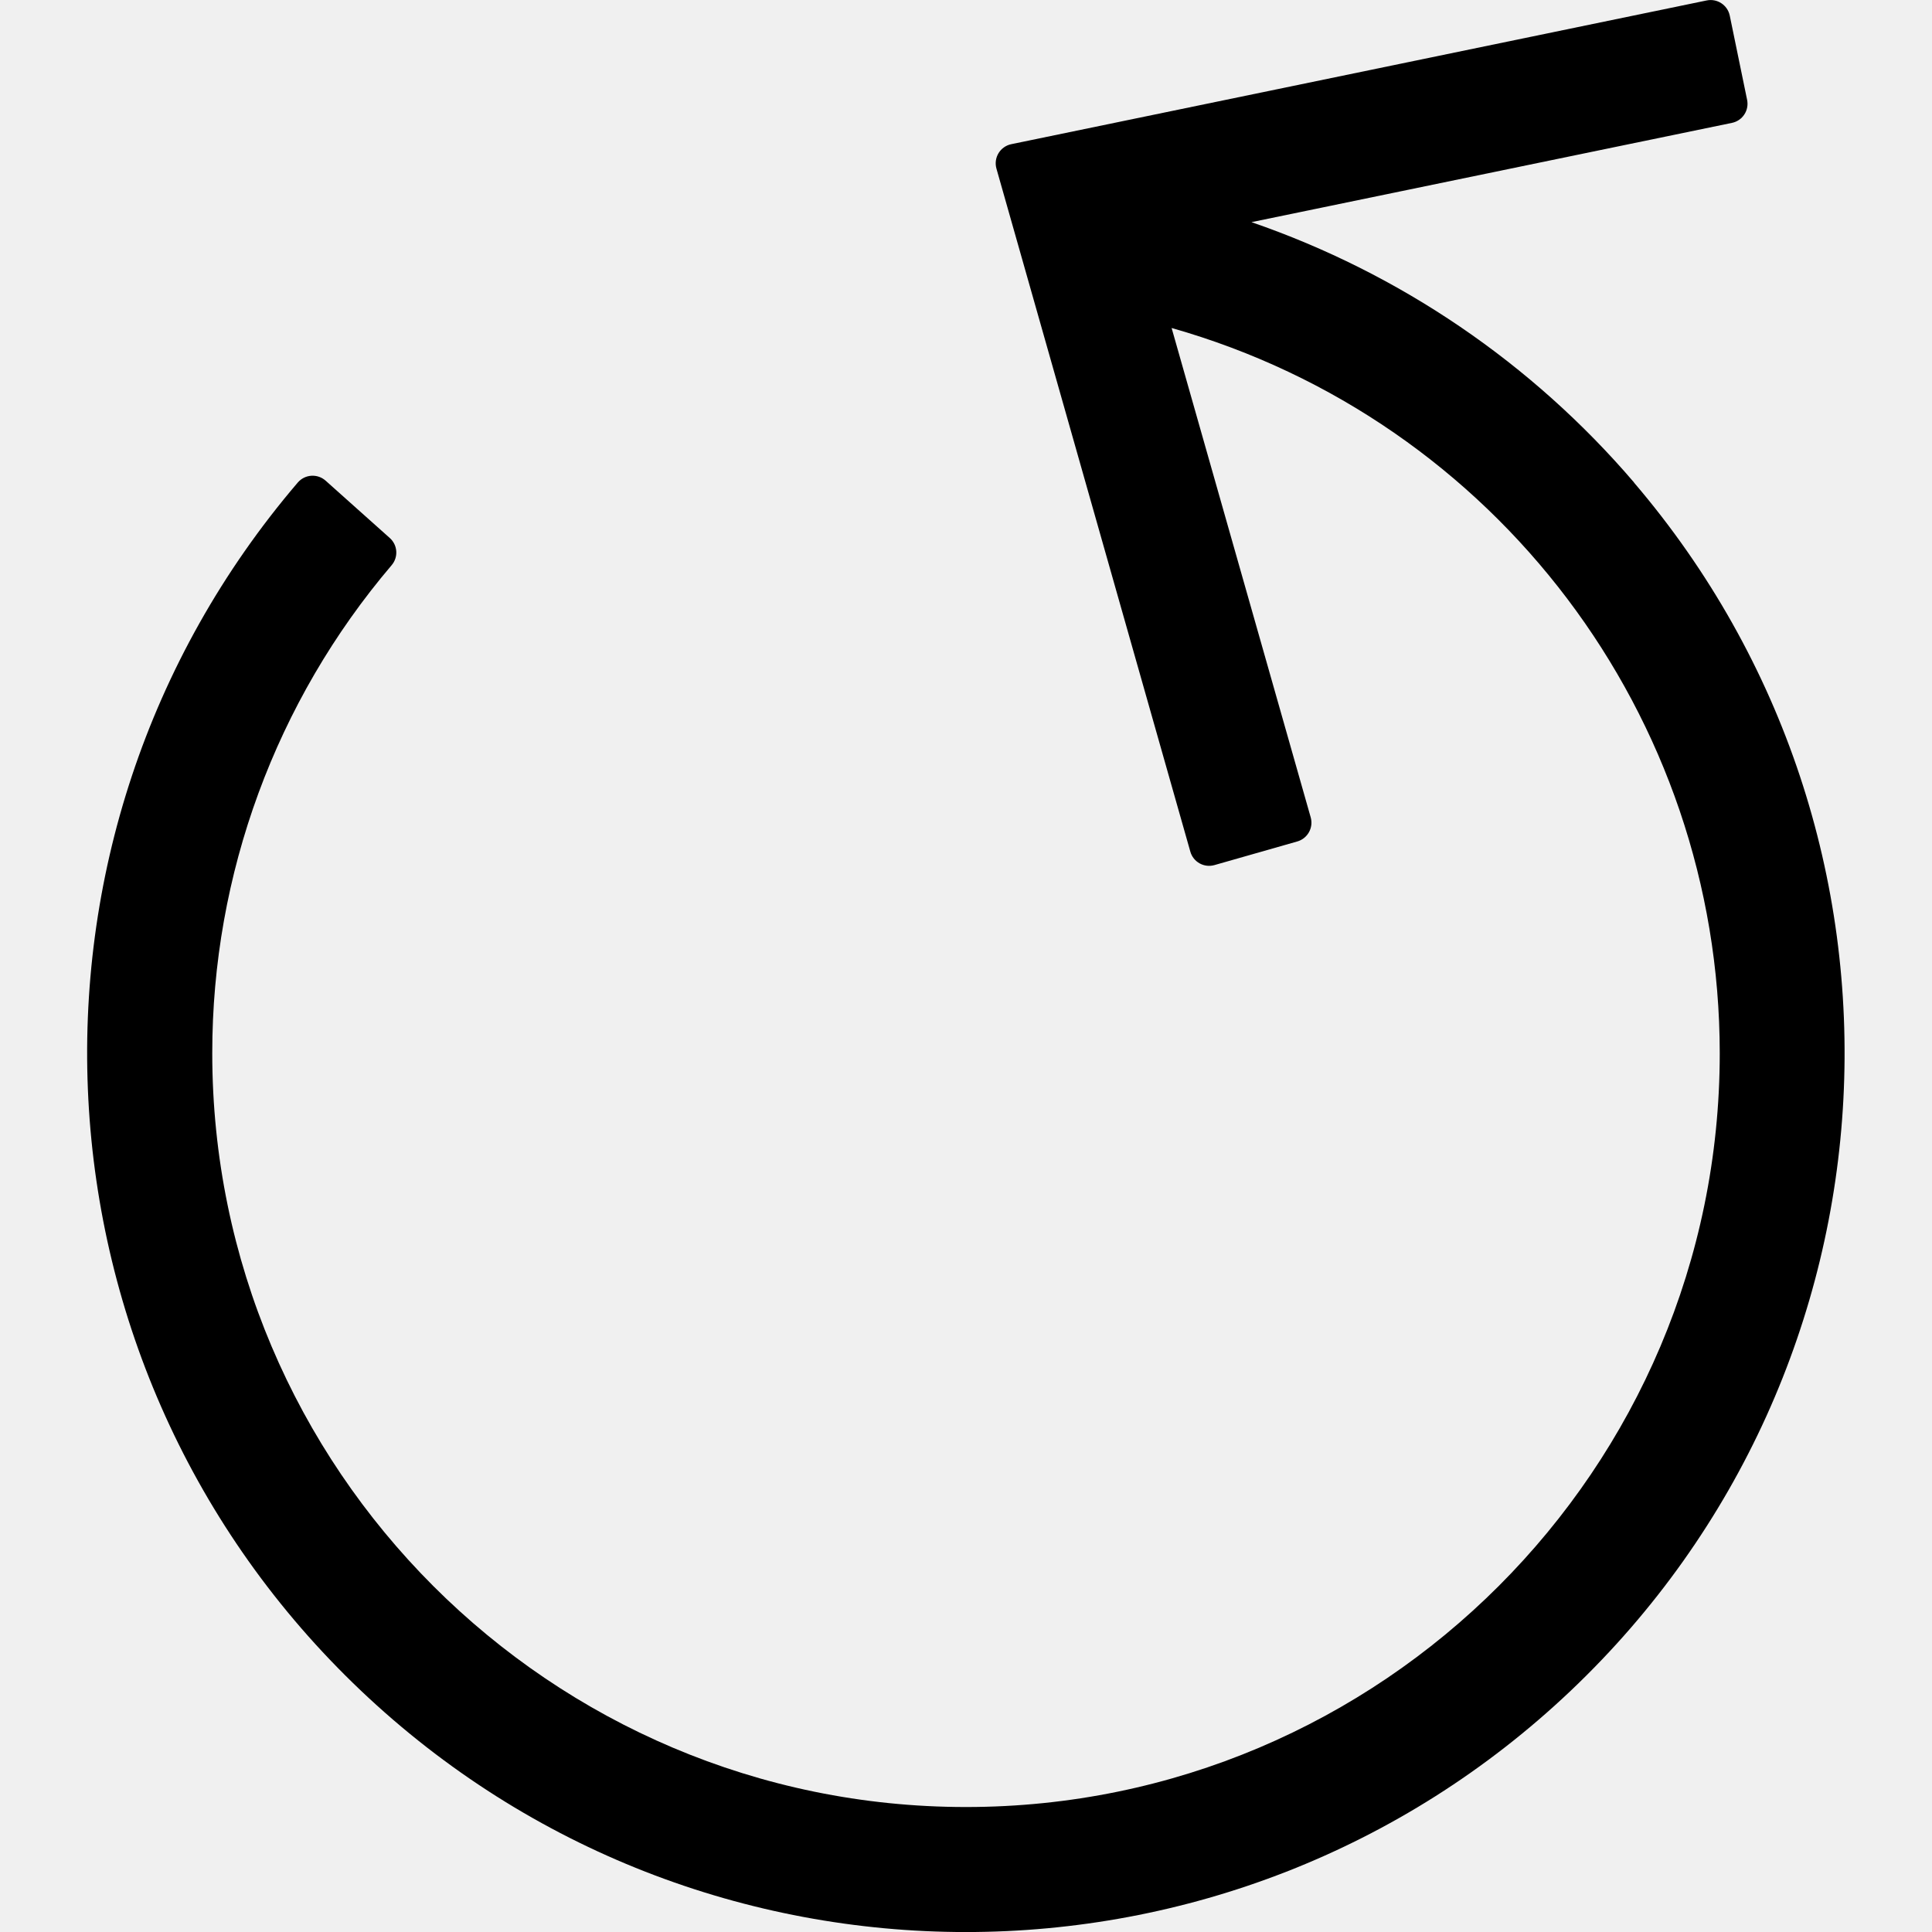
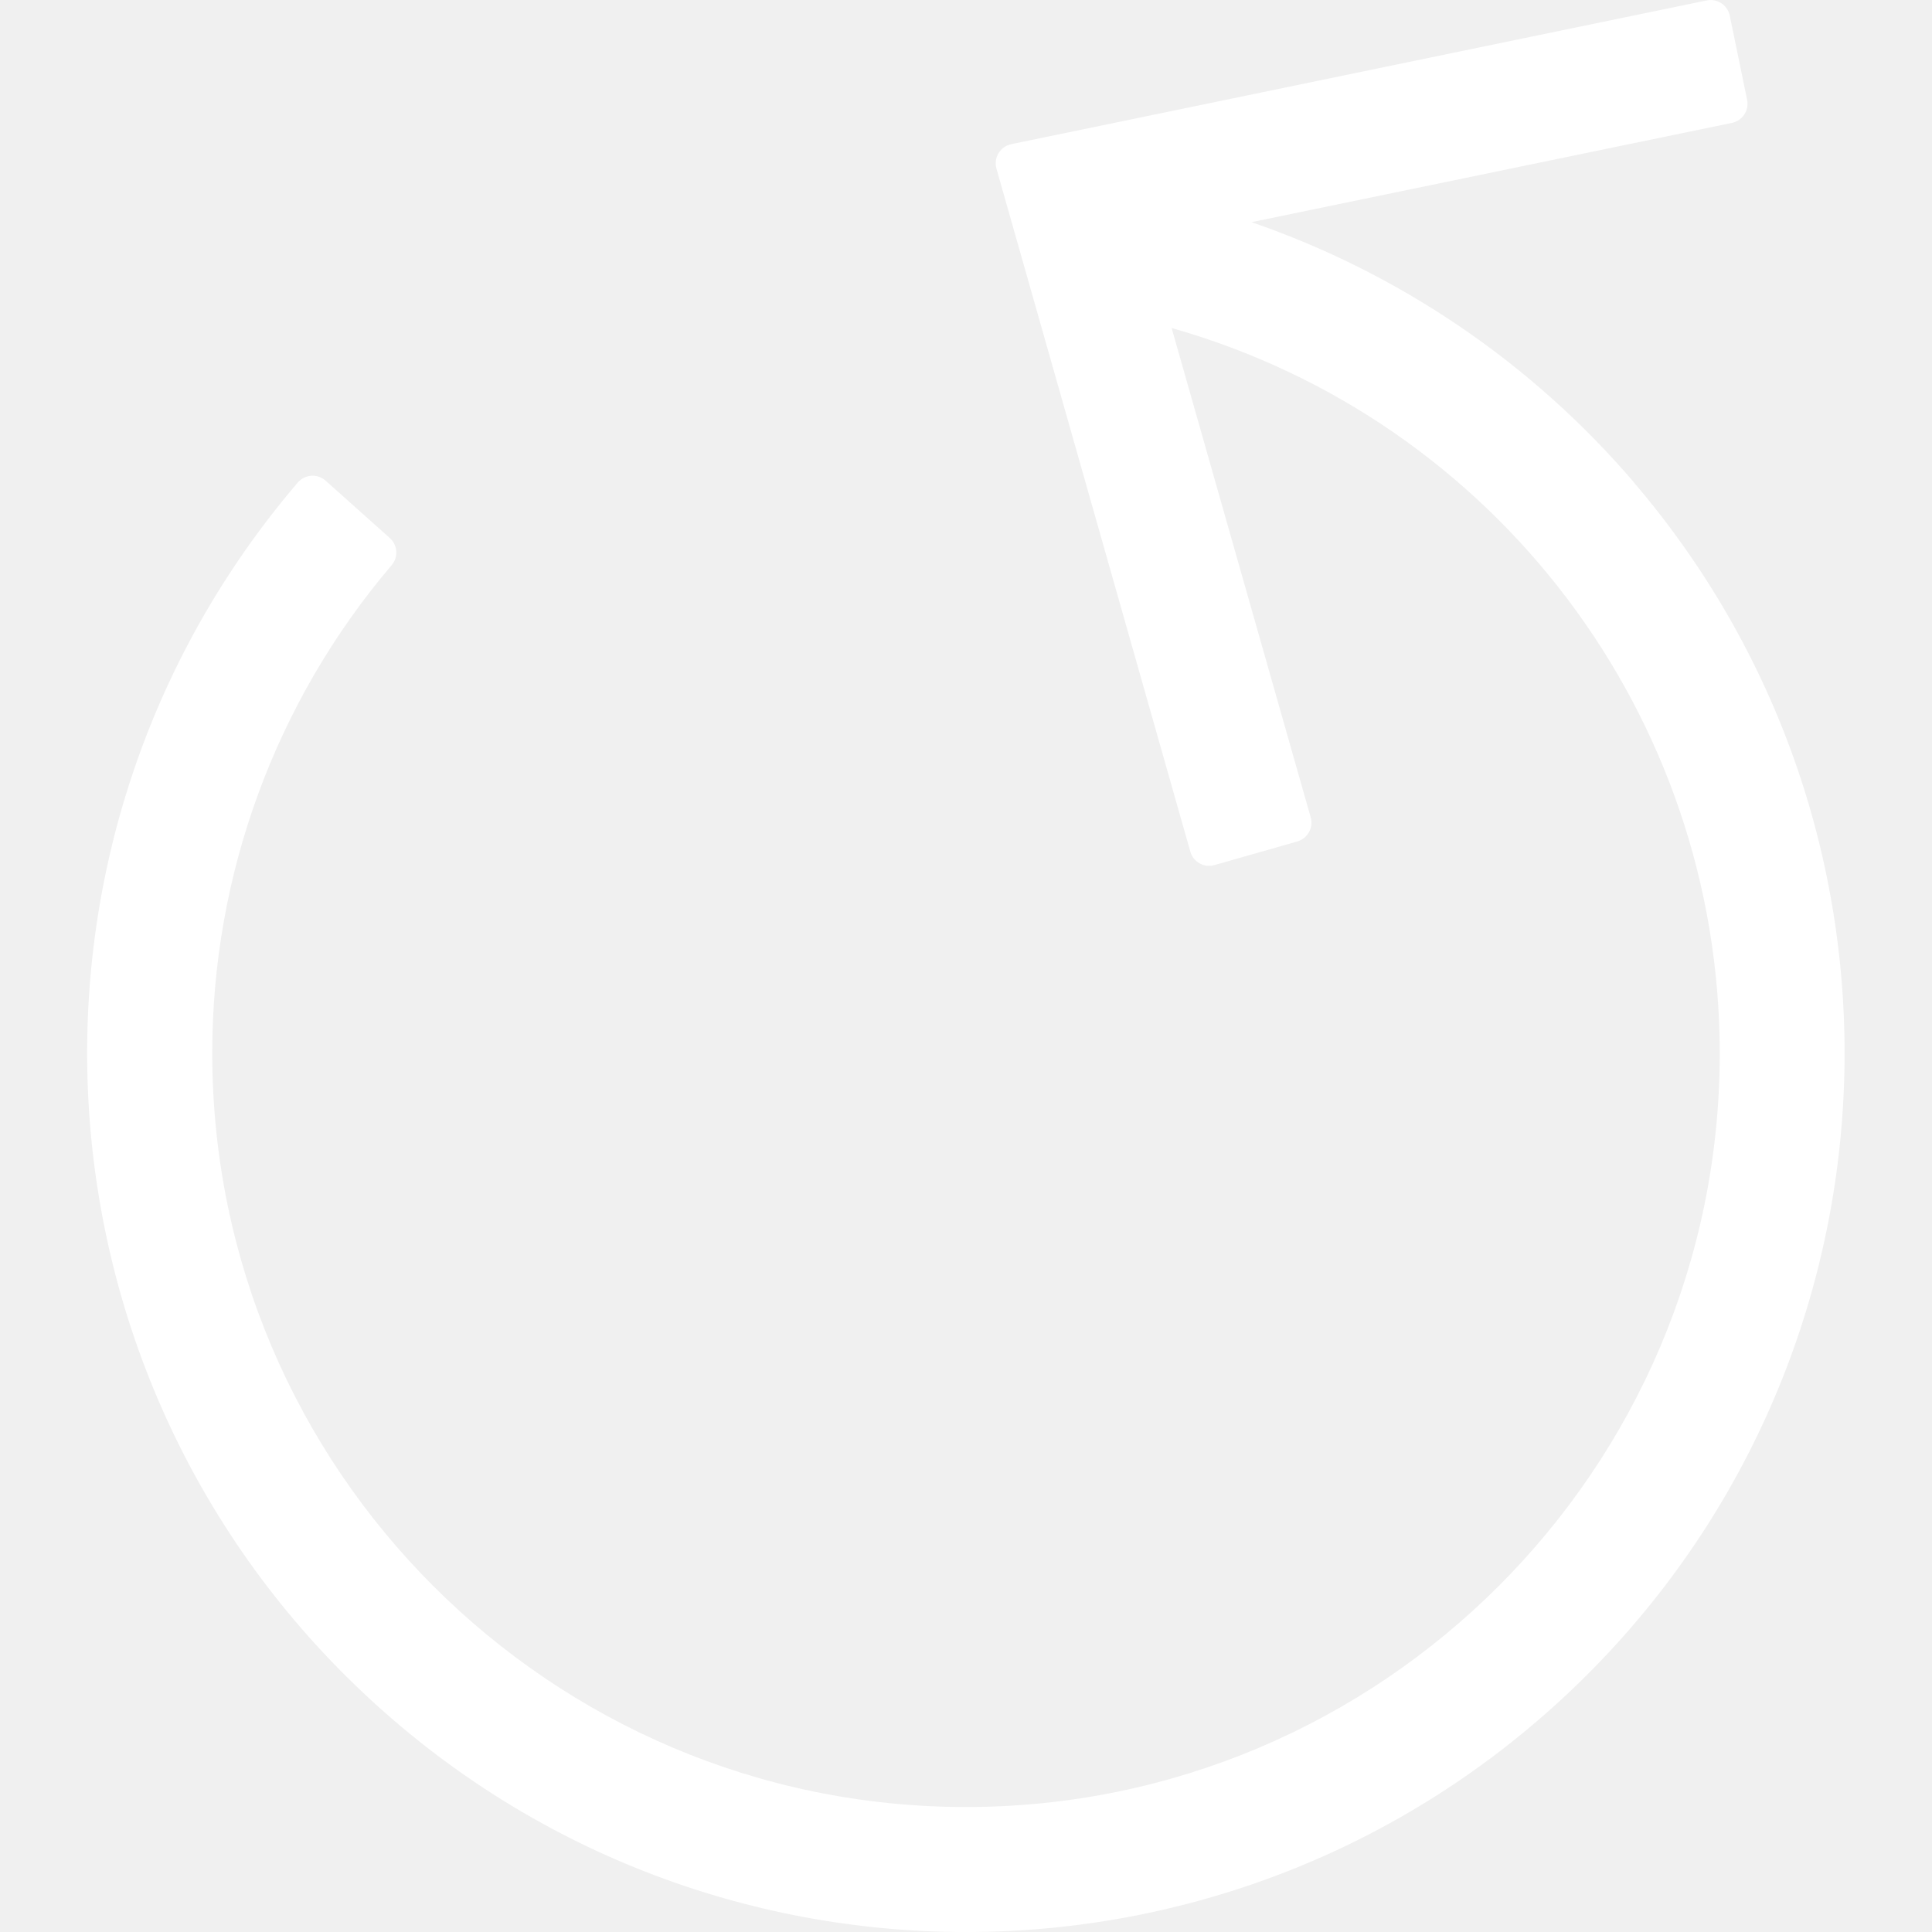
- <svg xmlns="http://www.w3.org/2000/svg" id="Layer_1" data-name="Layer 1" viewBox="0 0 512 512">
+ <svg xmlns="http://www.w3.org/2000/svg" id="Layer_1" data-name="Layer 1" viewBox="0 0 512 512" fill="#FFF">
  <path d="M433.05,127.87a233.52,233.52,0,0,0-101.4-69L459,32.56a5.16,5.16,0,0,0,4-6.11L458.4,4.12a5.18,5.18,0,0,0-6.12-4L268,38.21a5.17,5.17,0,0,0-3.93,6.48l51.38,181a5.17,5.17,0,0,0,6.38,3.57L343.78,223a5.18,5.18,0,0,0,3.57-6.39L310.49,86.92A199.84,199.84,0,0,1,455.75,279.13c0,110.15-89.61,199.75-199.75,199.75S56.25,389.28,56.25,279.13a199.38,199.38,0,0,1,47.54-129.35,5.16,5.16,0,0,0-.49-7.2l-17-15.19a5.18,5.18,0,0,0-7.39.49,232.87,232.87,0,1,0,354.11,0Z" />
</svg>
